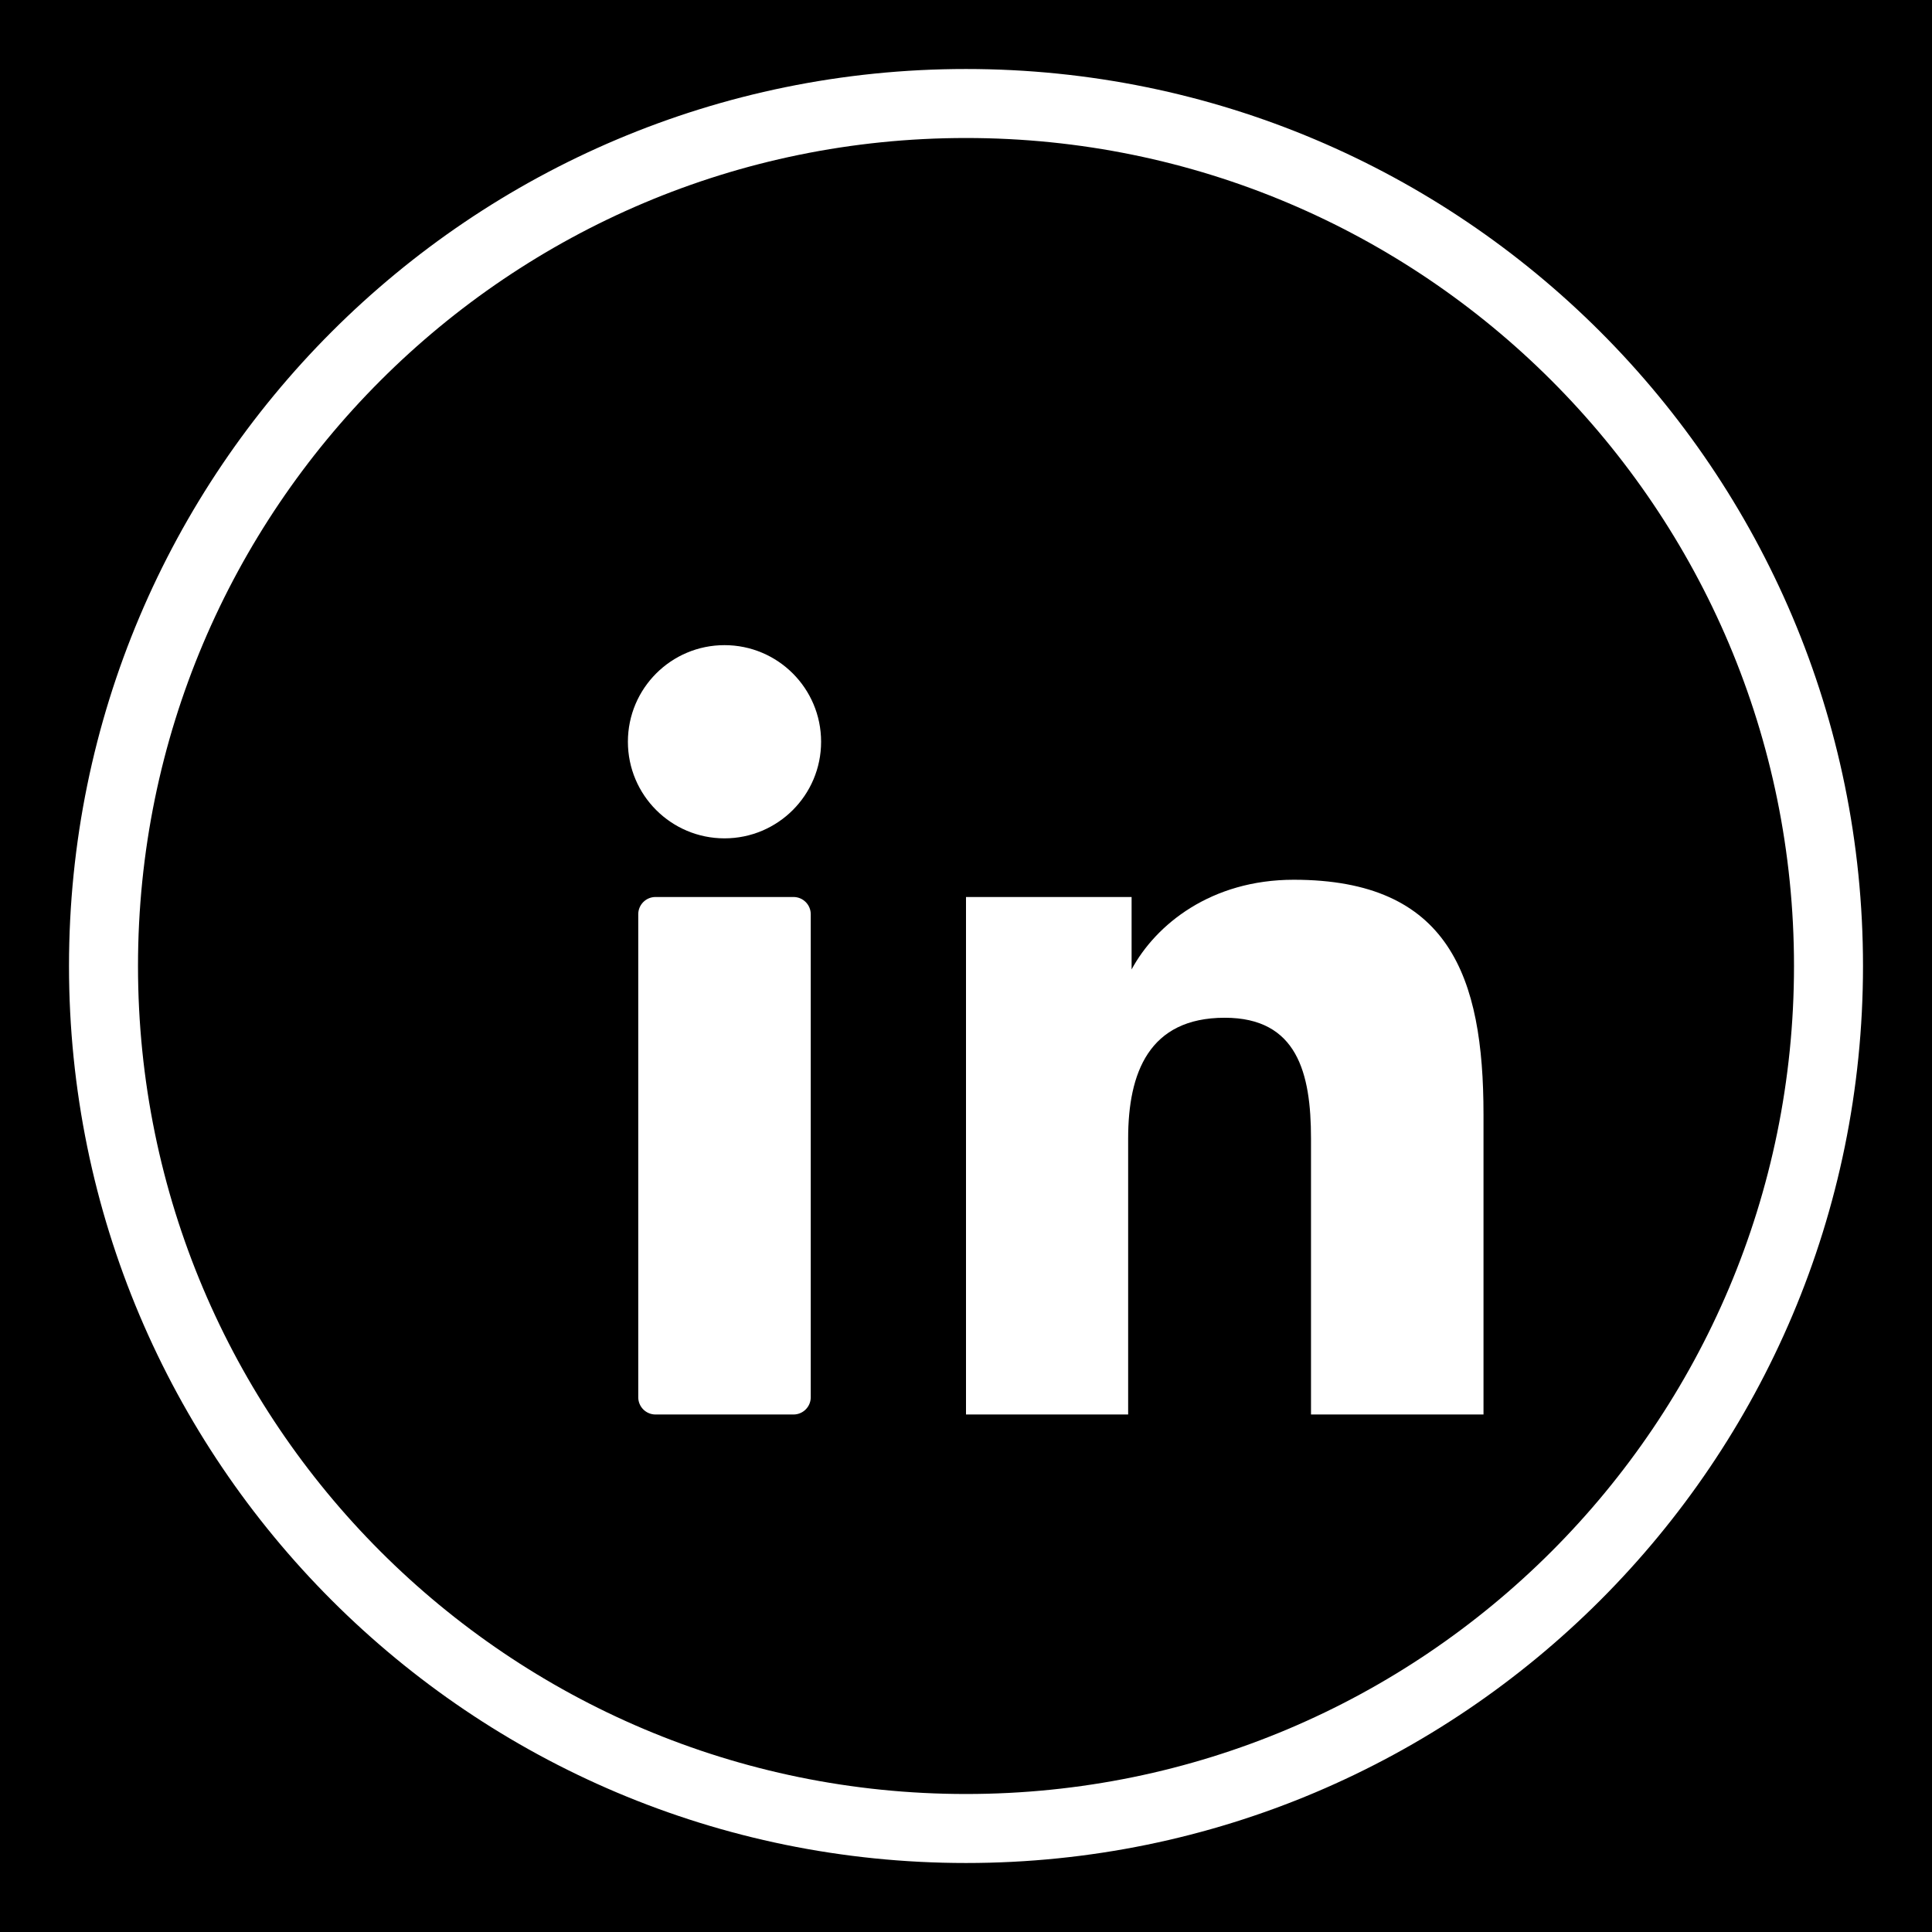
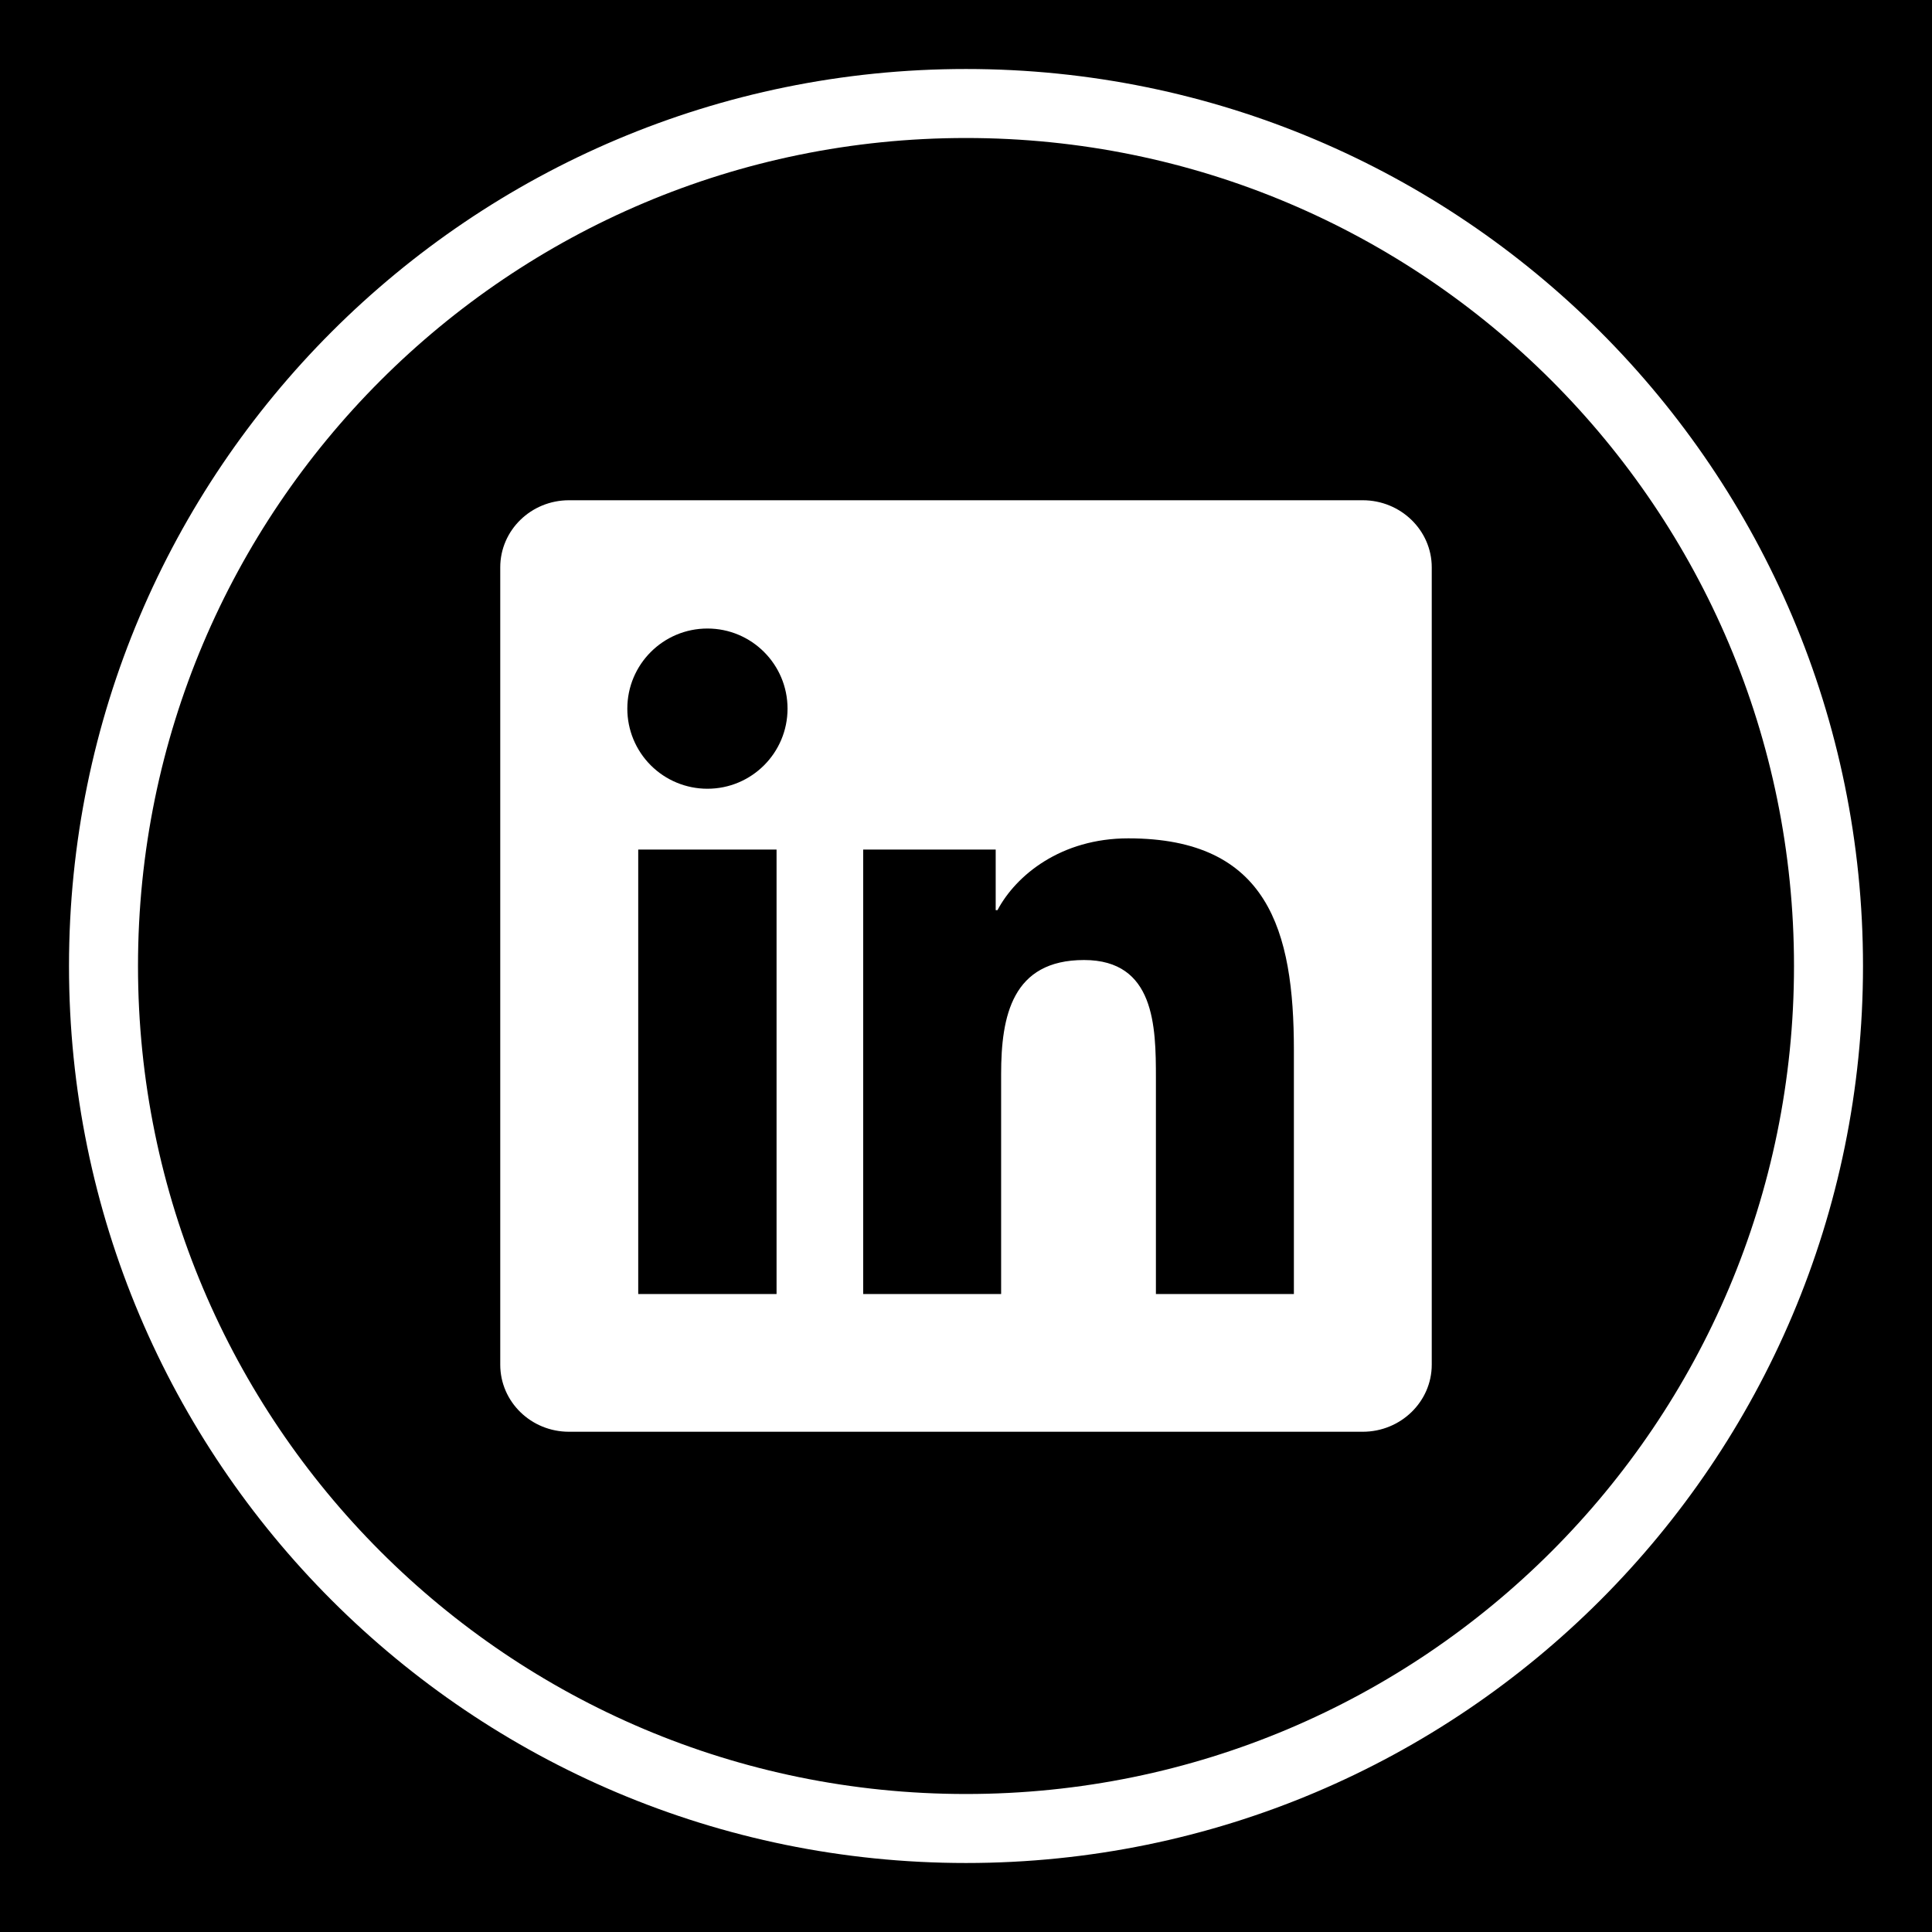
<svg xmlns="http://www.w3.org/2000/svg" width="56" height="56" viewBox="0 0 56 56">
  <rect width="56" height="56" fill="black" />
  <circle cx="28" cy="28" r="25" stroke="white" stroke-width="2" fill="none" />
-   <circle cx="21" cy="21.5" r="2.8" fill="white" />
-   <rect x="18.5" y="26" width="5" height="15" rx="0.5" fill="white" />
-   <path d="M28 26h4.8v2.1c.7-1.3 2.3-2.6 4.7-2.6 4.5 0 5.5 2.8 5.5 6.8V41h-5v-8c0-1.9-.4-3.5-2.5-3.5-2.2 0-2.8 1.6-2.8 3.5v8H28V26z" fill="white" />
+   <g transform="translate(14.5, 14.5) scale(1.125)">
+     <path d="M20.447 20.452h-3.554v-5.569c0-1.328-.027-3.037-1.852-3.037-1.853 0-2.136 1.445-2.136 2.939v5.667H9.351V9h3.414v1.561h.046c.477-.9 1.637-1.85 3.37-1.85 3.601 0 4.267 2.37 4.267 5.455v6.286zM5.337 7.433a2.062 2.062 0 0 1-2.063-2.065 2.064 2.064 0 1 1 2.063 2.065zm1.782 13.019H3.555V9h3.564v11.452zM22.225 0H1.771C.792 0 0 .774 0 1.729v20.542C0 23.227.792 24 1.771 24h20.451C23.2 24 24 23.227 24 22.271V1.729C24 .774 23.2 0 22.222 0h.003z" fill="white" />
+   </g>
</svg>
